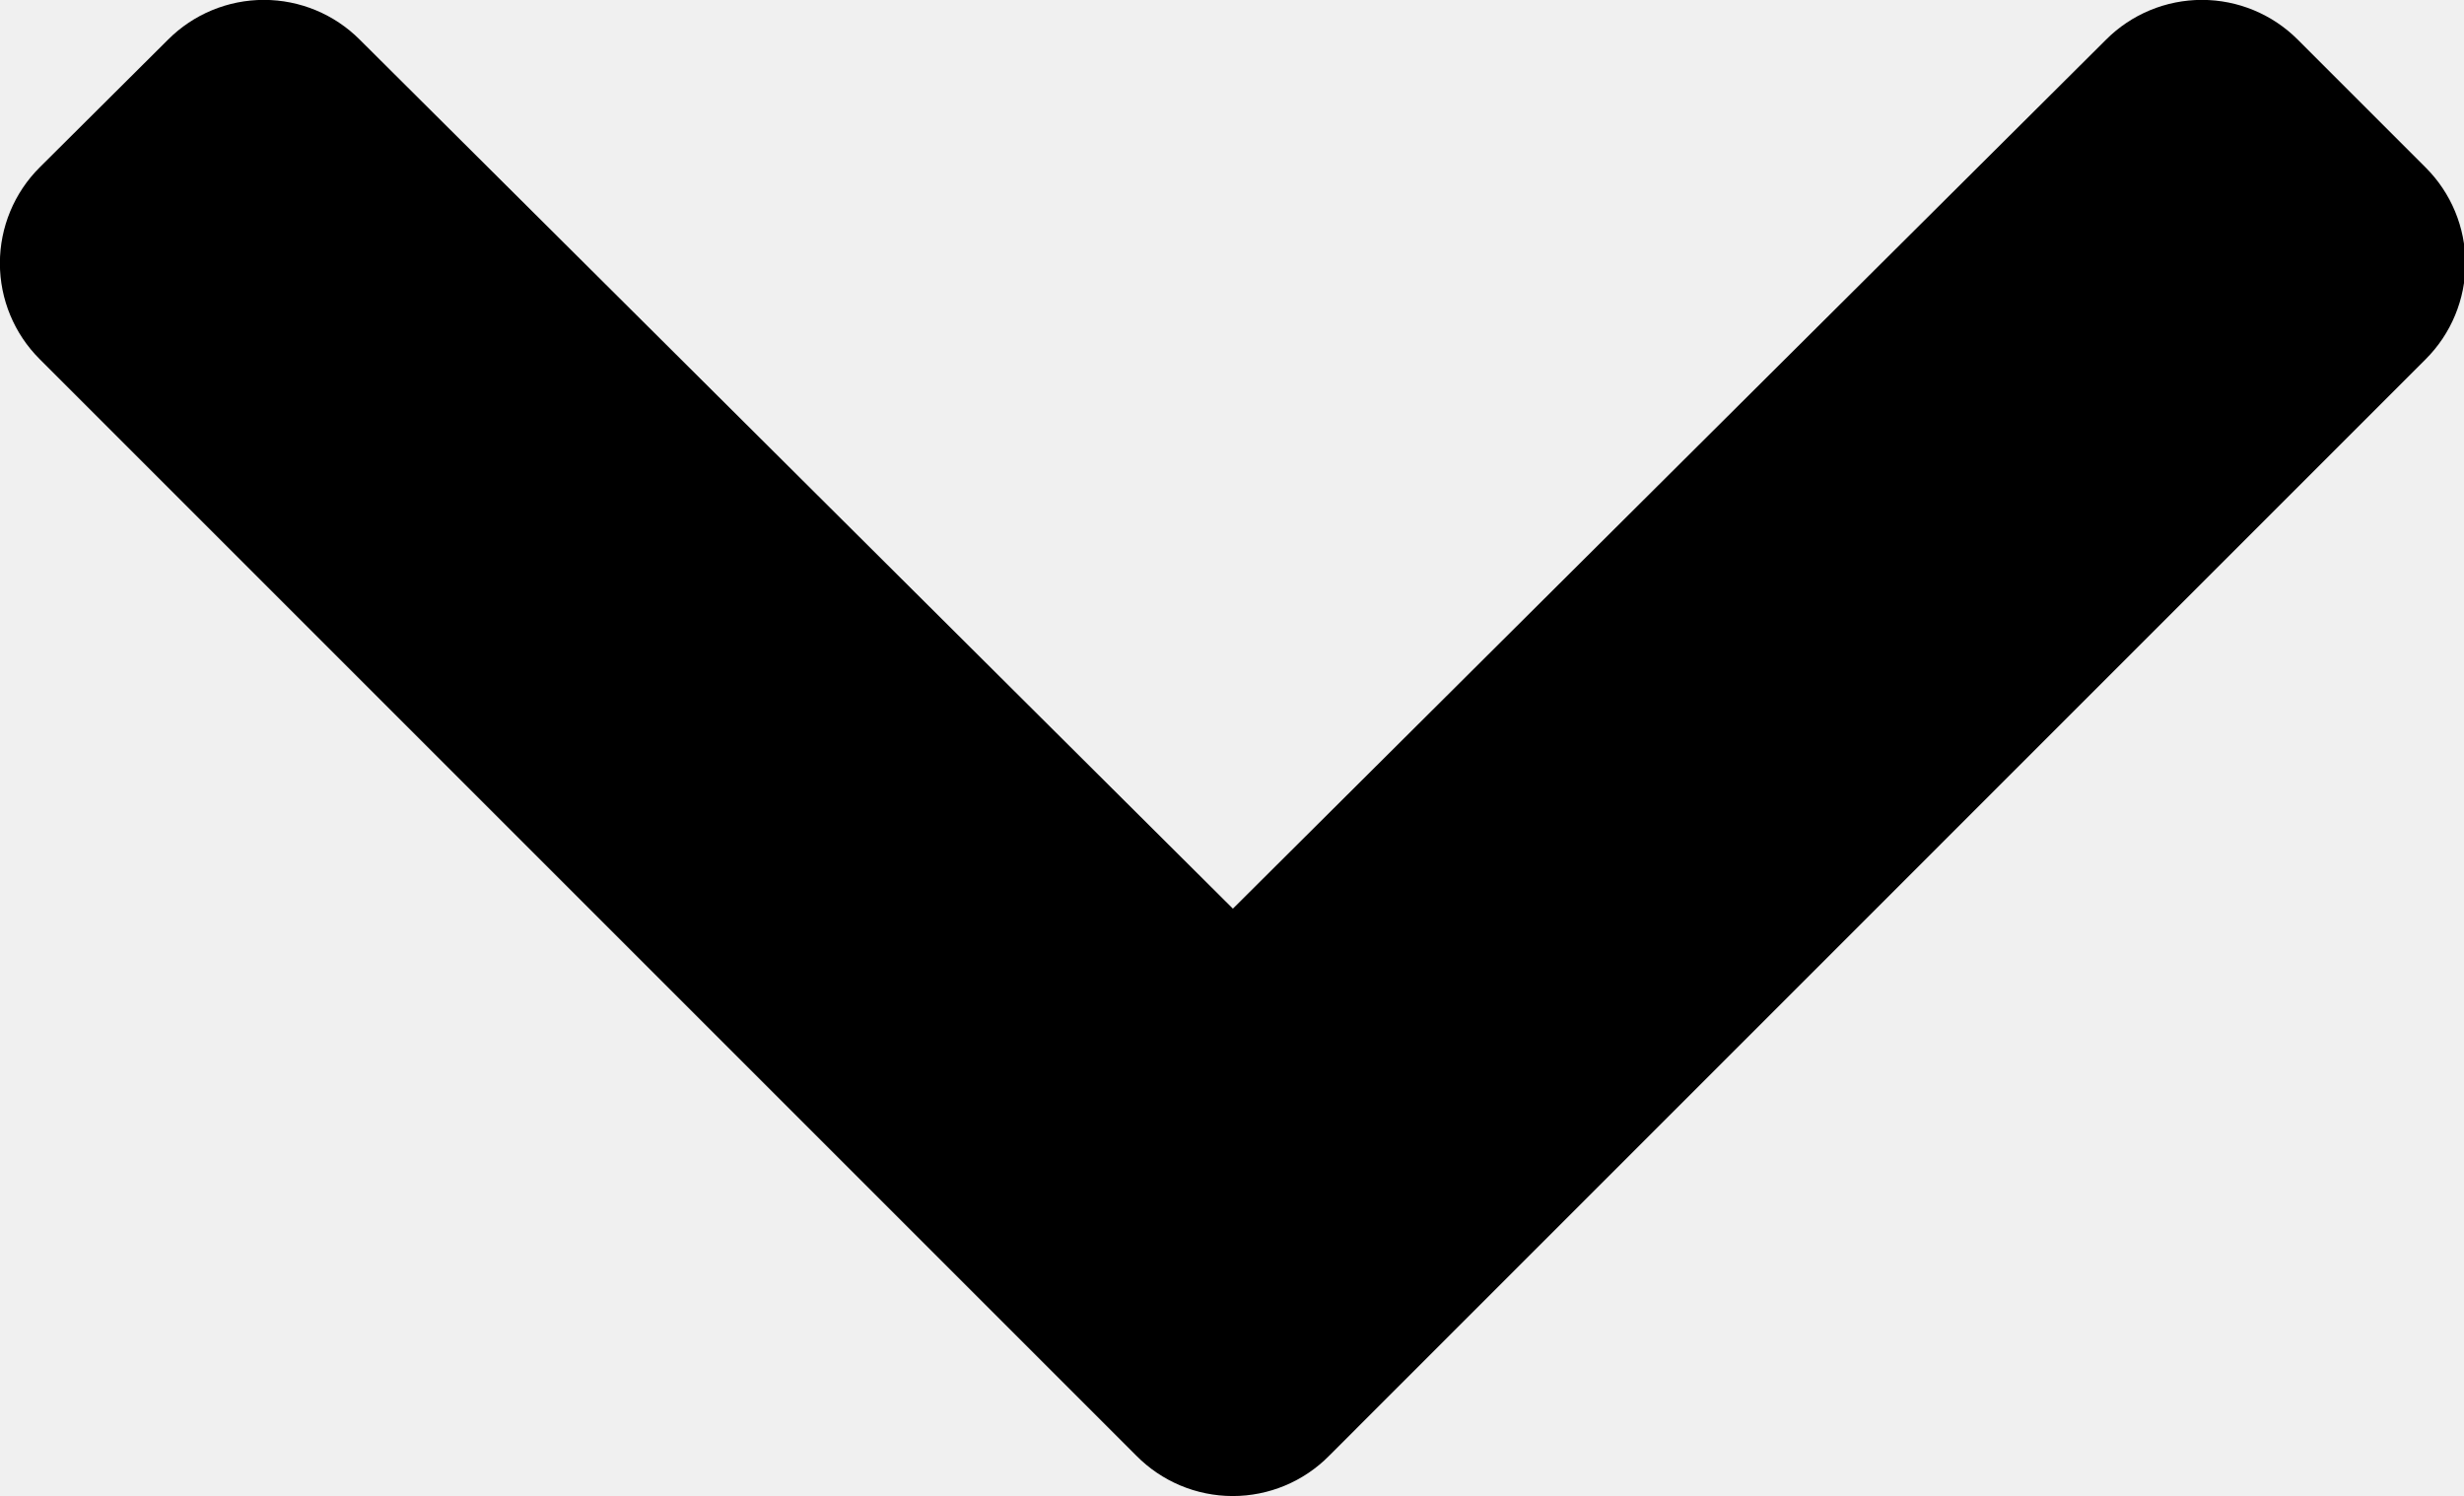
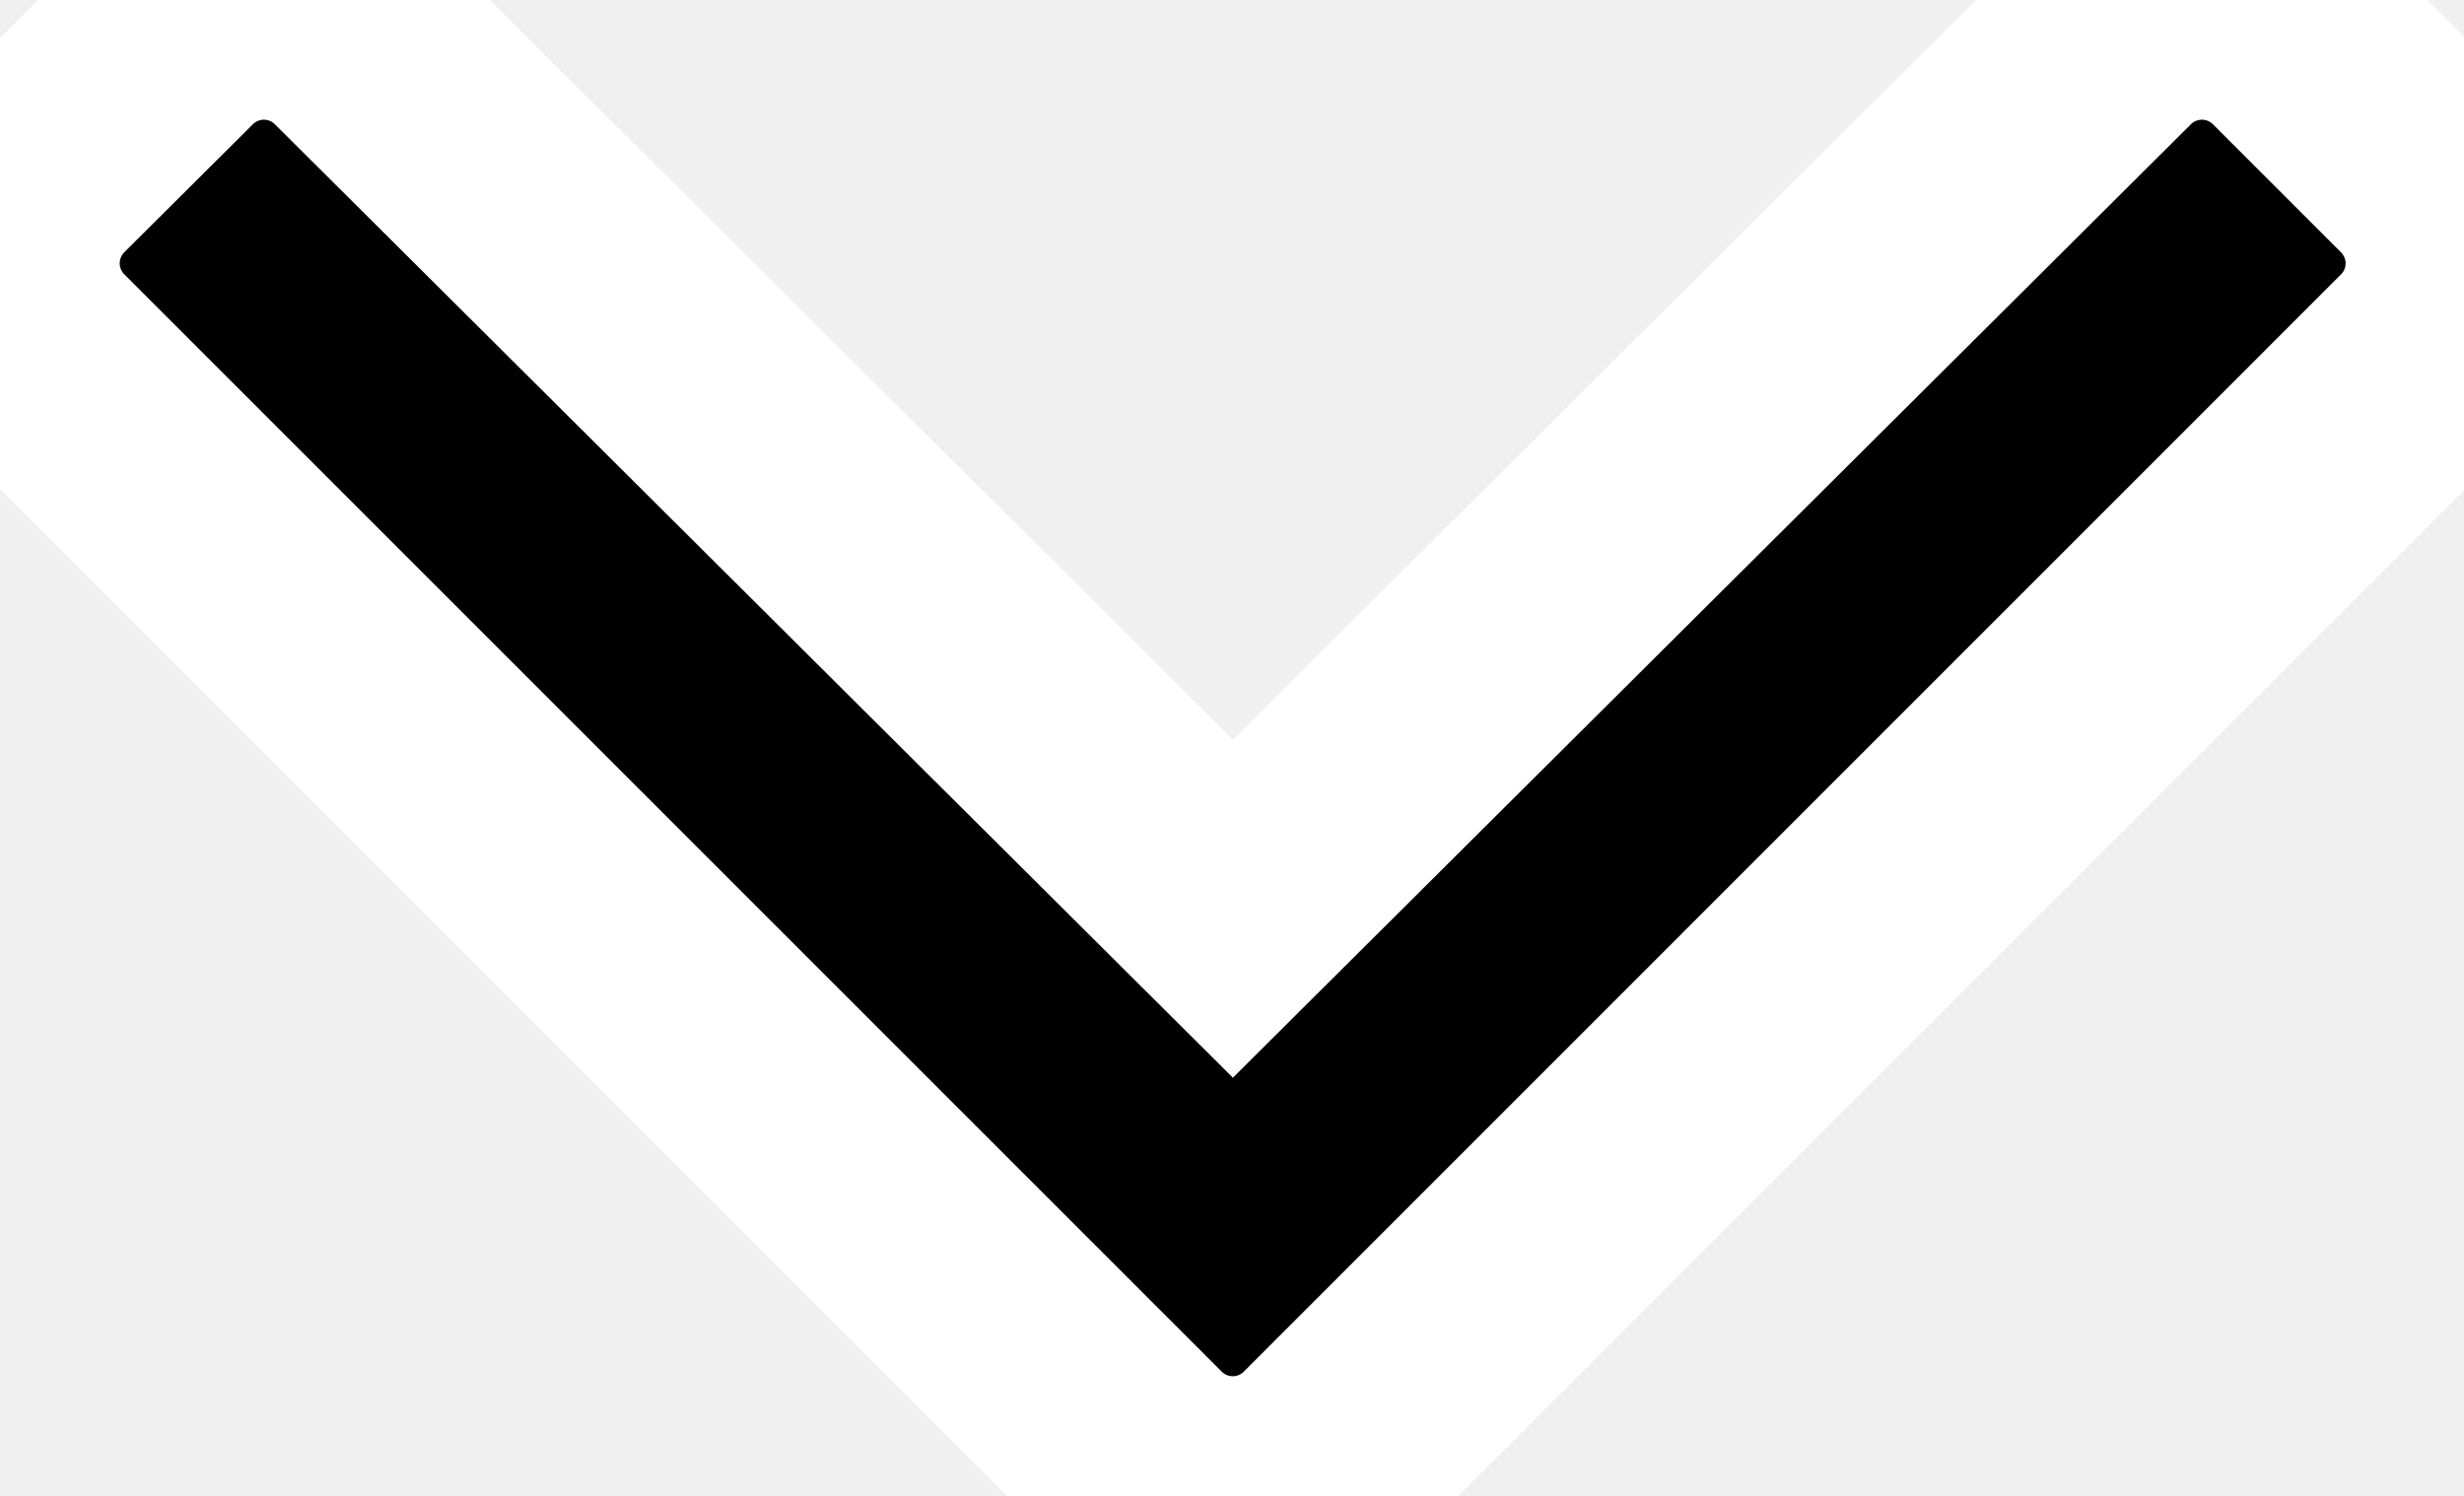
<svg xmlns="http://www.w3.org/2000/svg" width="20.561" height="12.478" viewBox="0 0 20.561 12.478">
-   <path id="Icon_awesome-chevron-down" data-name="Icon awesome-chevron-down" d="M9.879,20.83.729,11.68a1.13,1.13,0,0,1,0-1.6L1.8,9.014a1.13,1.13,0,0,1,1.6,0l7.286,7.252,7.286-7.252a1.13,1.13,0,0,1,1.6,0l1.067,1.067a1.13,1.13,0,0,1,0,1.6l-9.15,9.151A1.13,1.13,0,0,1,9.879,20.83Z" transform="translate(-0.398 -8.683)" />
+   <path id="Icon_awesome-chevron-down" stroke="#fff" stroke-width="2px" data-name="Icon awesome-chevron-down" d="M9.879,20.83.729,11.68a1.13,1.13,0,0,1,0-1.6L1.8,9.014a1.13,1.13,0,0,1,1.6,0l7.286,7.252,7.286-7.252a1.13,1.13,0,0,1,1.6,0l1.067,1.067a1.13,1.13,0,0,1,0,1.6l-9.15,9.151A1.13,1.13,0,0,1,9.879,20.83Z" transform="translate(-0.398 -8.683)" />
</svg>
